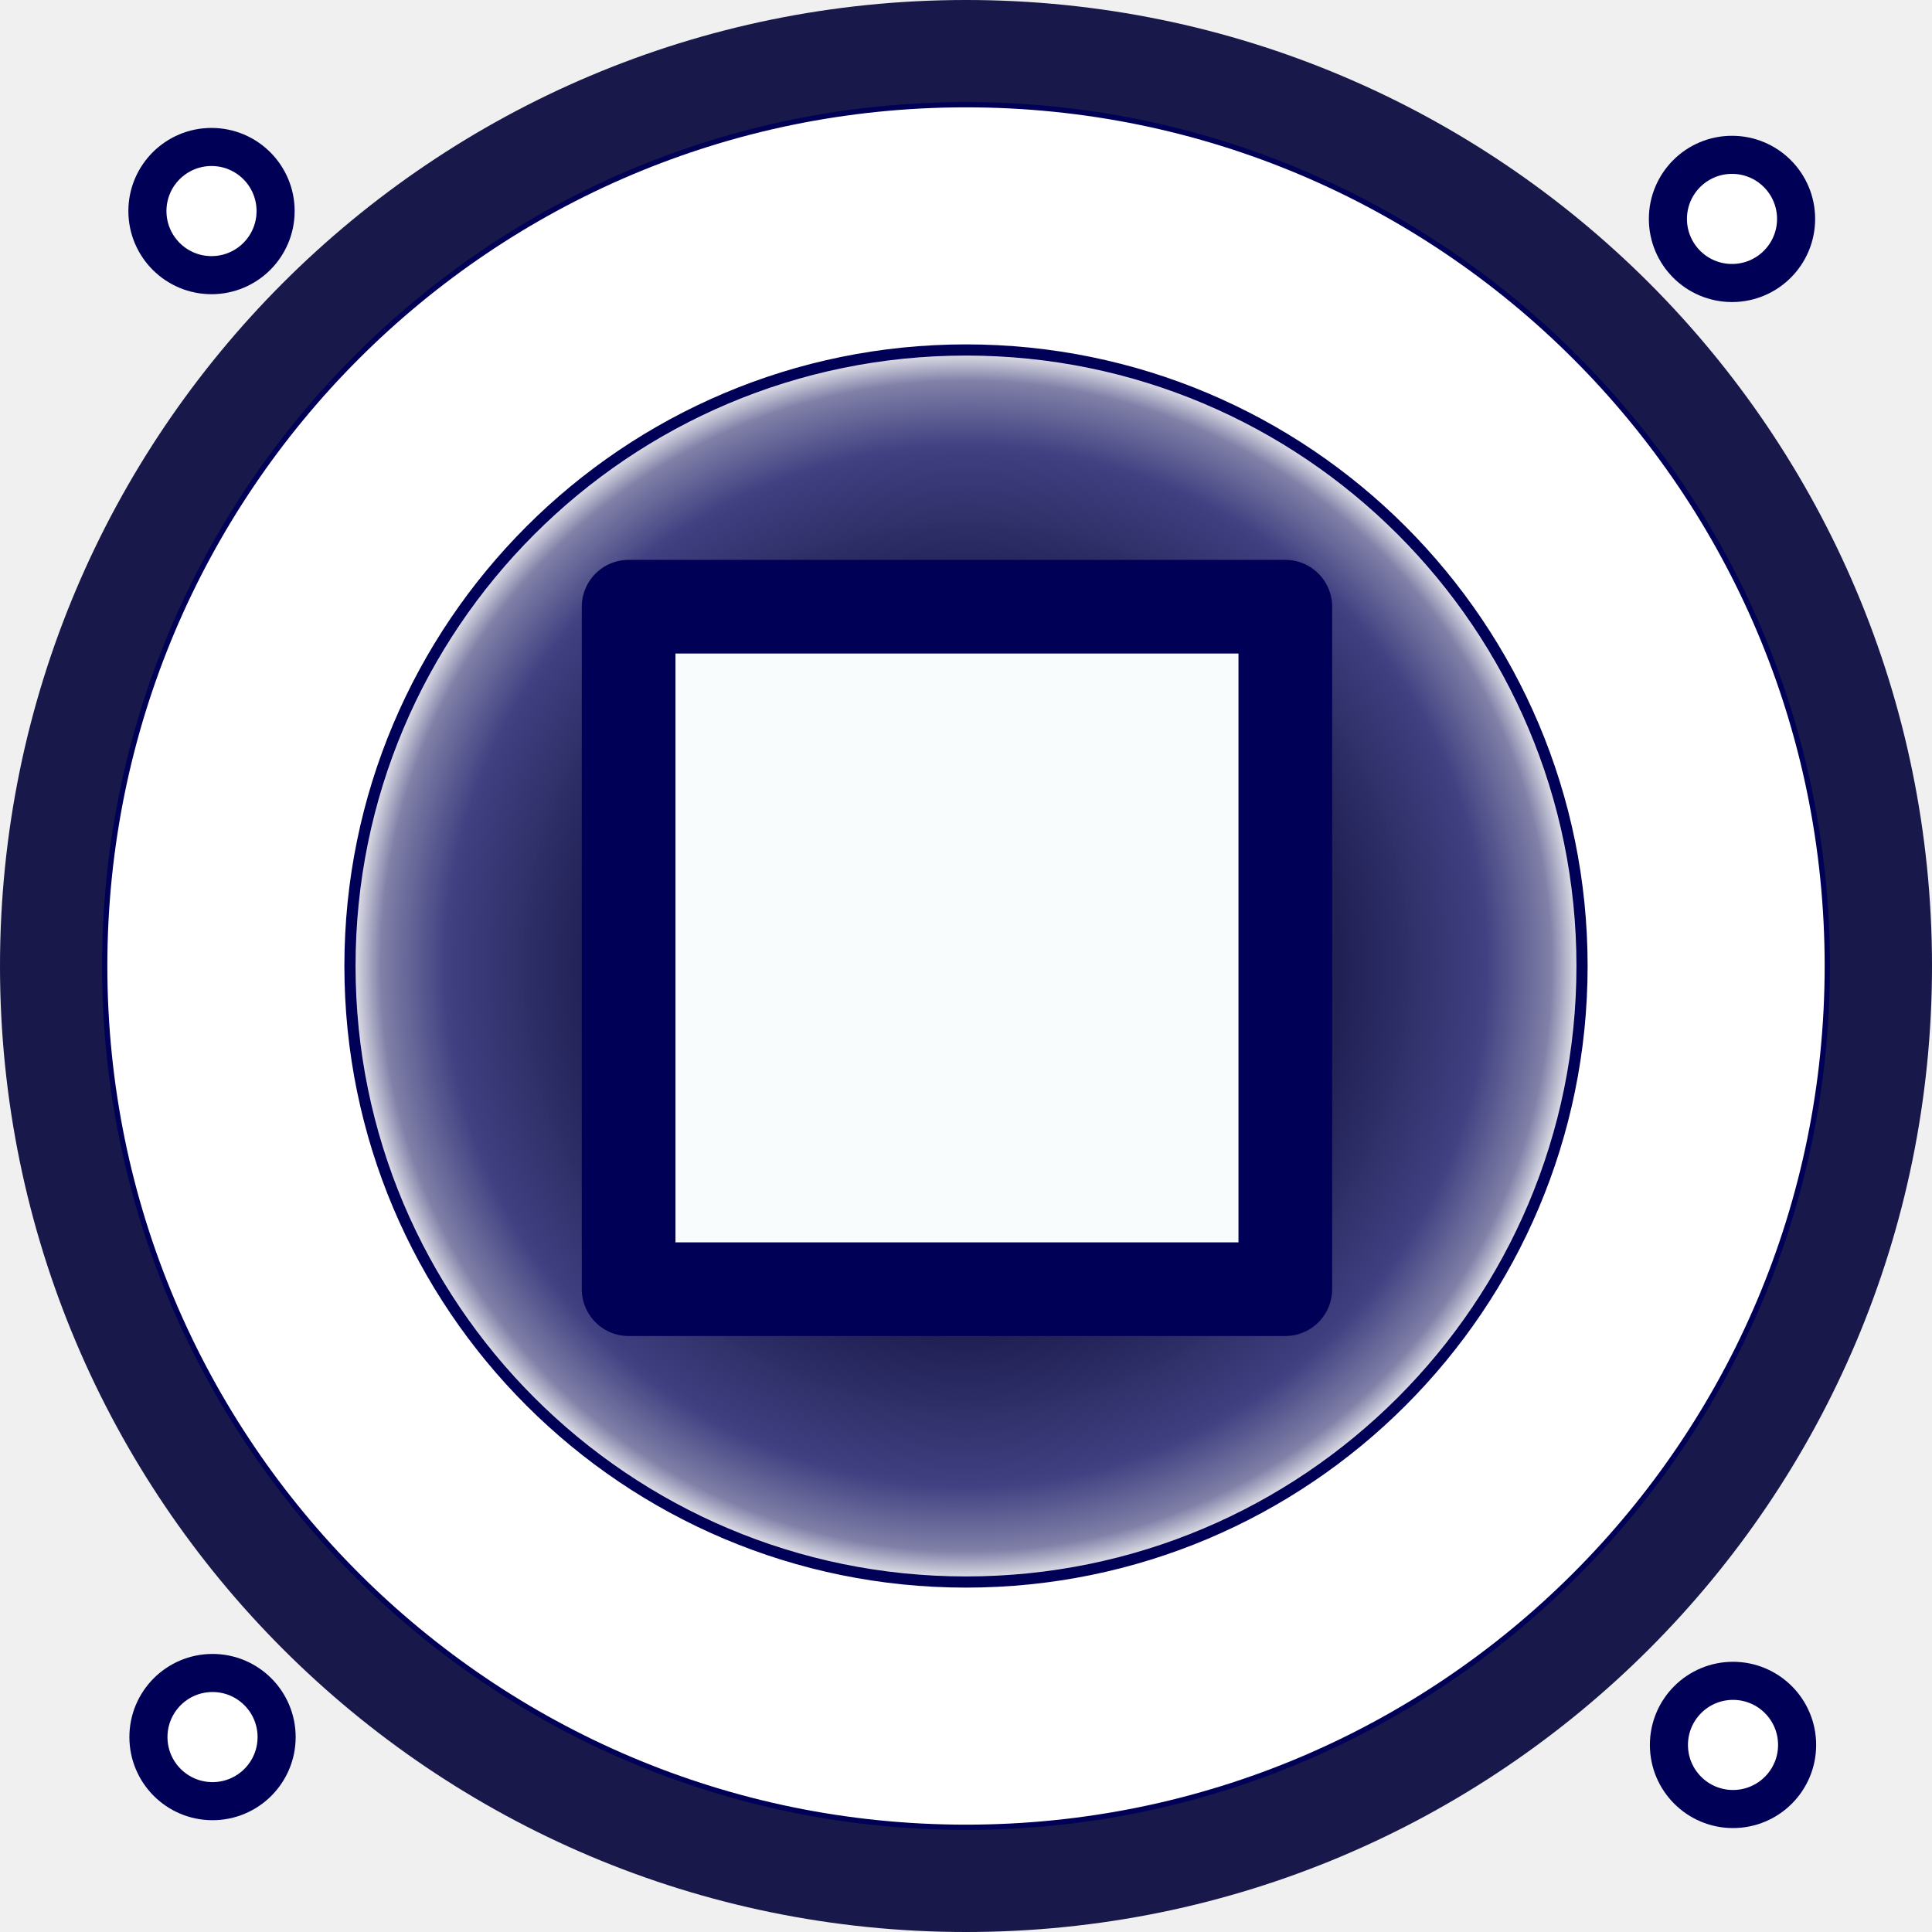
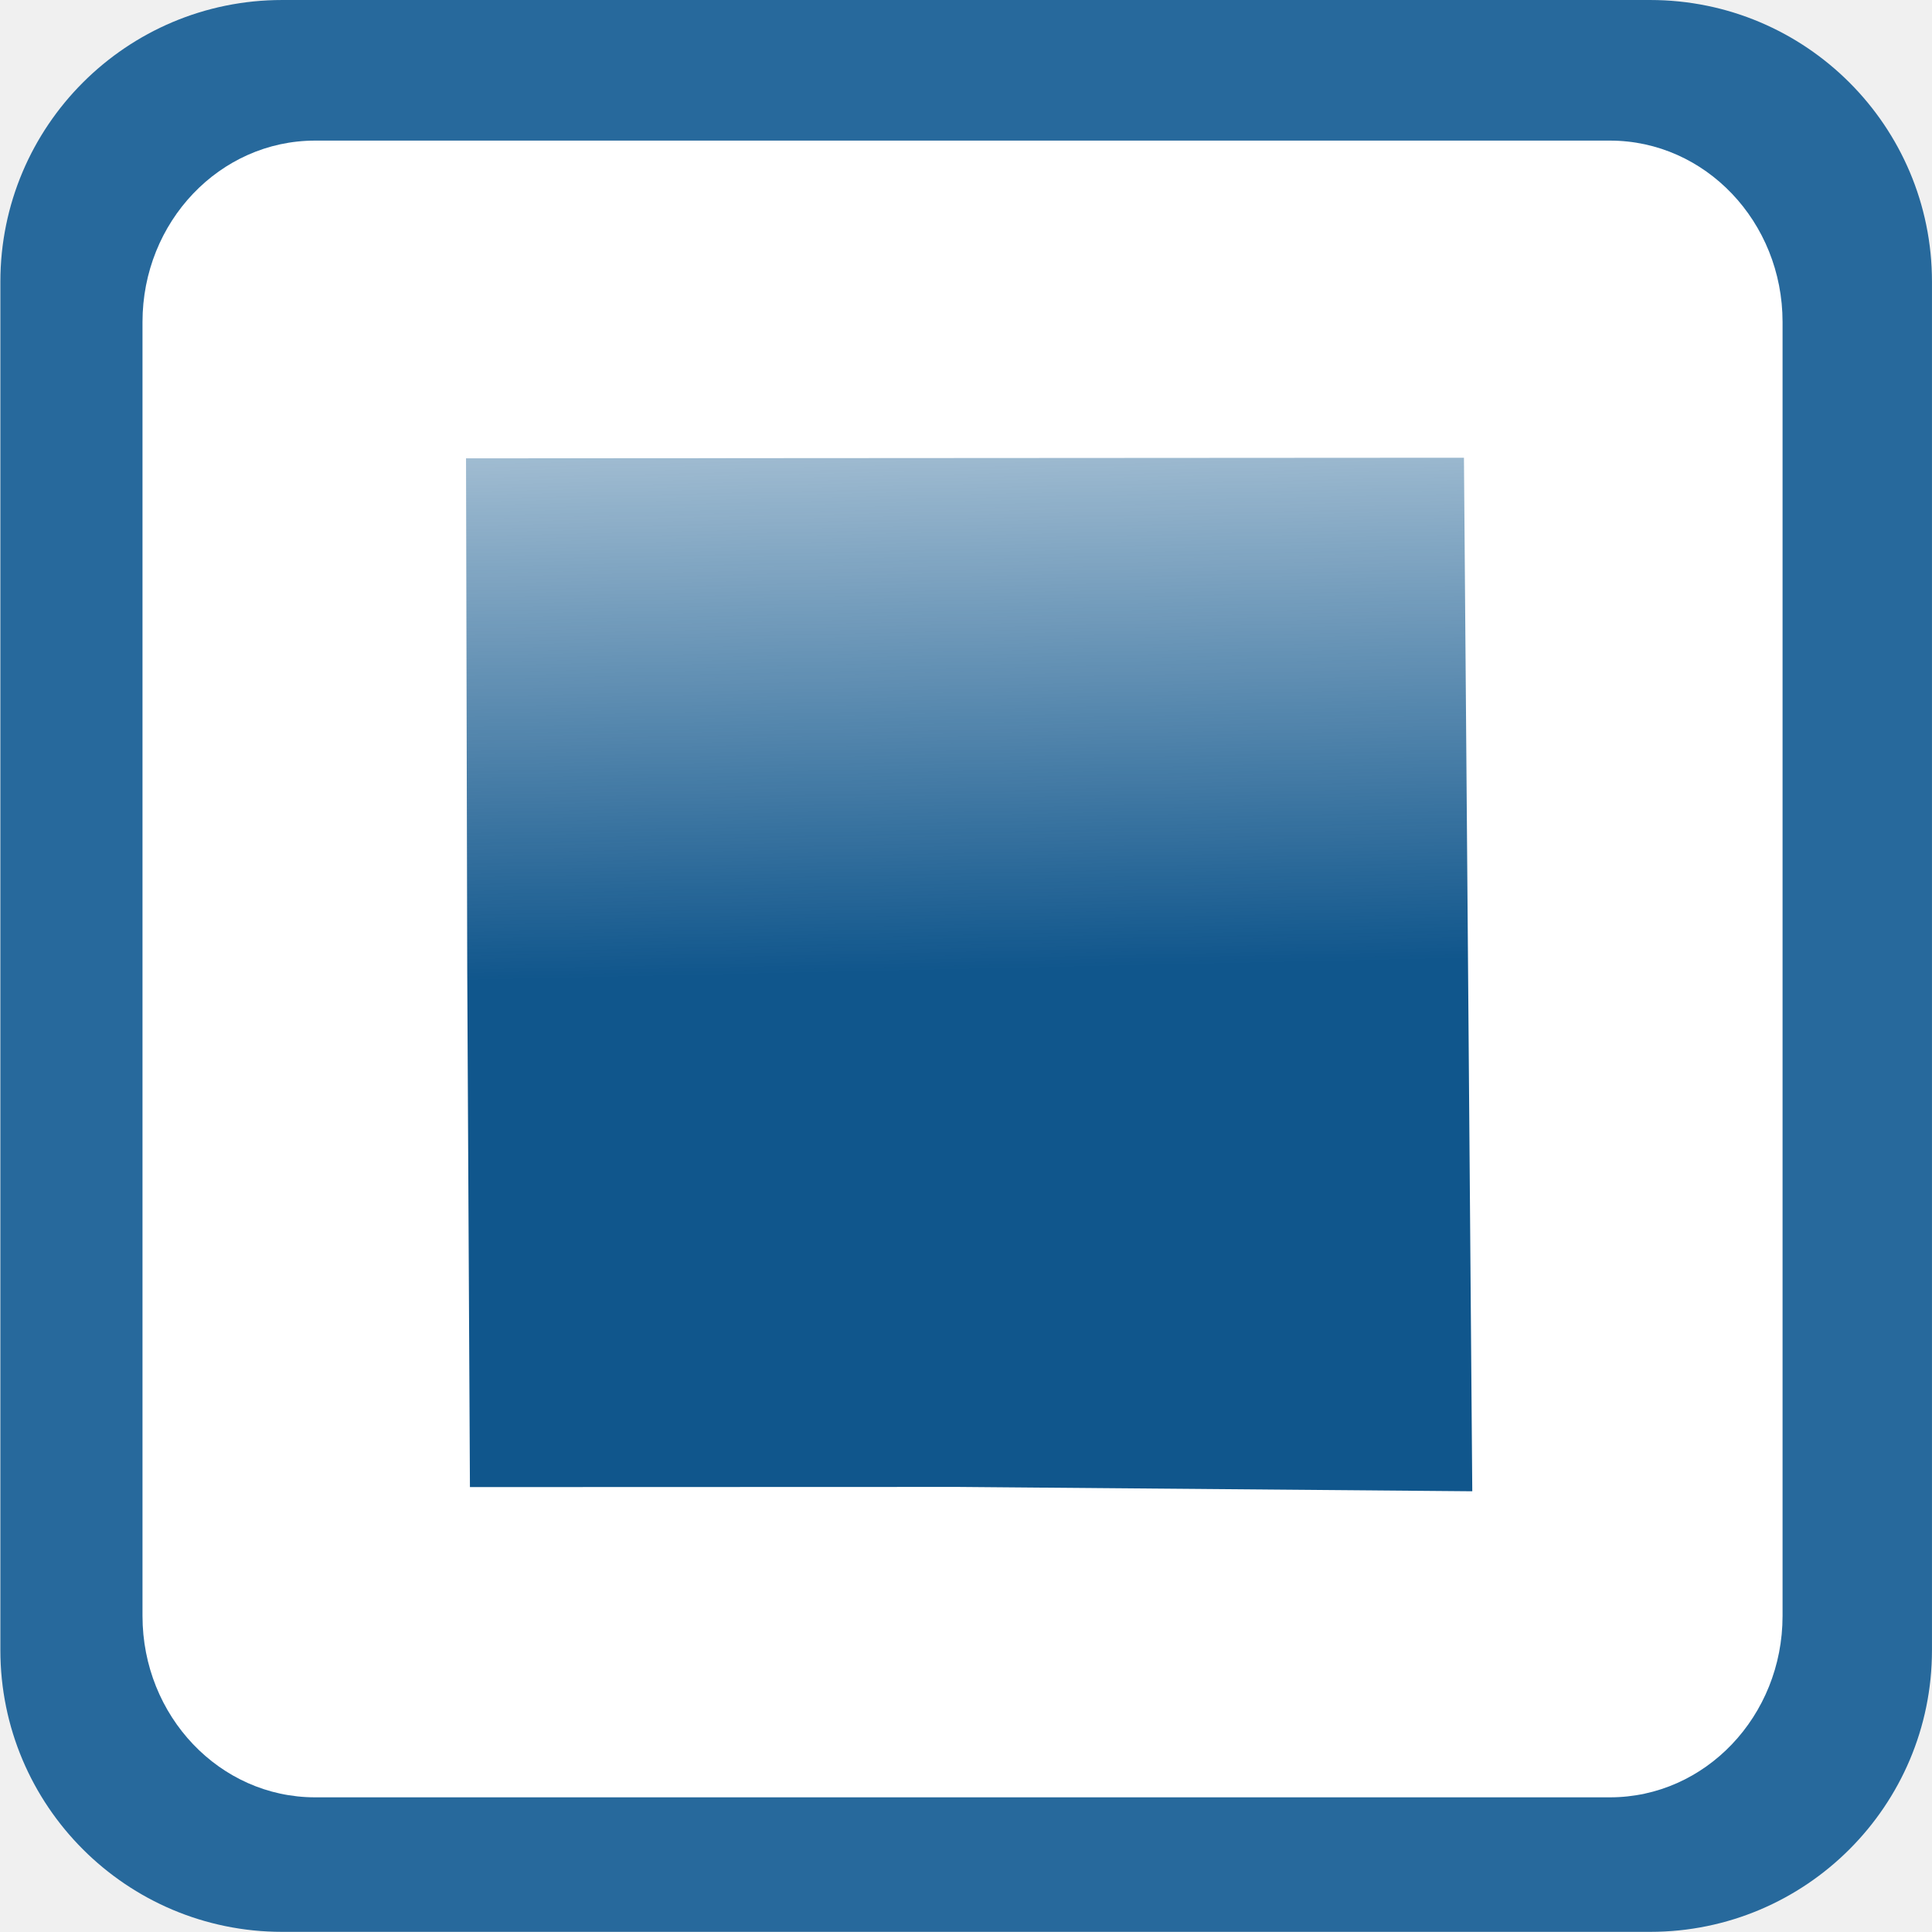
- <svg xmlns="http://www.w3.org/2000/svg" xmlns:xlink="http://www.w3.org/1999/xlink" width="64px" height="64px" id="svg3285" version="1.1">
-   <defs id="defs3287">
-     <linearGradient id="linearGradient3975">
-       <stop style="stop-color:#000011;stop-opacity:1;" offset="0" id="stop3977" />
-       <stop id="stop3989" offset="0.6" style="stop-color:#00003c;stop-opacity:0.875;" />
-       <stop style="stop-color:#000047;stop-opacity:0.812;" offset="0.717" id="stop3993" />
-       <stop id="stop3985" offset="0.835" style="stop-color:#000058;stop-opacity:0.749;" />
-       <stop id="stop3983" offset="0.941" style="stop-color:#000050;stop-opacity:0.498;" />
-       <stop style="stop-color:#000048;stop-opacity:0;" offset="1" id="stop3979" />
+ <svg xmlns="http://www.w3.org/2000/svg" xmlns:xlink="http://www.w3.org/1999/xlink" id="svg2" height="48" width="48" version="1.1" viewBox="0 0 48 48">
+   <defs id="defs4">
+     <linearGradient id="linearGradient8609" y2="512.51" gradientUnits="userSpaceOnUse" x2="338.46" y1="520.36" x1="338.63" gradientTransform="matrix(2.705672,0,0,2.751237,-577.1172,-911.1944)" xlink:href="#linearGradient12222">
+       <stop id="stop8605" stop-color="#10568c" offset="0" />
+       <stop id="stop8607" stop-color="#10568c" stop-opacity="0" offset="1" />
    </linearGradient>
-     <linearGradient id="linearGradient3975-4">
-       <stop style="stop-color:#000011;stop-opacity:1;" offset="0" id="stop3977-9" />
-       <stop id="stop3989-2" offset="0.6" style="stop-color:#00003c;stop-opacity:0.875;" />
-       <stop style="stop-color:#000047;stop-opacity:0.812;" offset="0.717" id="stop3993-0" />
-       <stop id="stop3985-6" offset="0.835" style="stop-color:#000058;stop-opacity:0.749;" />
-       <stop id="stop3983-2" offset="0.941" style="stop-color:#000050;stop-opacity:0.498;" />
-       <stop style="stop-color:#000048;stop-opacity:0;" offset="1" id="stop3979-8" />
-     </linearGradient>
-     <radialGradient xlink:href="#linearGradient3975-6" id="radialGradient4084-4" gradientUnits="userSpaceOnUse" cx="204.286" cy="252.362" fx="204.286" fy="252.362" r="132.621" />
-     <linearGradient id="linearGradient3975-6">
-       <stop style="stop-color:#000011;stop-opacity:1;" offset="0" id="stop3977-0" />
-       <stop id="stop3989-9" offset="0.6" style="stop-color:#00003c;stop-opacity:0.875;" />
-       <stop style="stop-color:#000047;stop-opacity:0.812;" offset="0.717" id="stop3993-6" />
-       <stop id="stop3985-1" offset="0.835" style="stop-color:#000058;stop-opacity:0.749;" />
-       <stop id="stop3983-9" offset="0.941" style="stop-color:#000050;stop-opacity:0.498;" />
-       <stop style="stop-color:#000048;stop-opacity:0;" offset="1" id="stop3979-6" />
-     </linearGradient>
-     <radialGradient xlink:href="#linearGradient3975-7" id="radialGradient4084-43" gradientUnits="userSpaceOnUse" cx="204.286" cy="252.362" fx="204.286" fy="252.362" r="132.621" />
-     <linearGradient id="linearGradient3975-7">
-       <stop style="stop-color:#000011;stop-opacity:1;" offset="0" id="stop3977-3" />
-       <stop id="stop3989-6" offset="0.6" style="stop-color:#00003c;stop-opacity:0.875;" />
-       <stop style="stop-color:#000047;stop-opacity:0.812;" offset="0.717" id="stop3993-1" />
-       <stop id="stop3985-8" offset="0.835" style="stop-color:#000058;stop-opacity:0.749;" />
-       <stop id="stop3983-4" offset="0.941" style="stop-color:#000050;stop-opacity:0.498;" />
-       <stop style="stop-color:#000048;stop-opacity:0;" offset="1" id="stop3979-5" />
+     <clipPath id="clipPath11116" clipPathUnits="userSpaceOnUse">
+       <rect id="rect11118" ry="0.759" height="12.725" width="12.809" y="514.02" x="331.57" style="fill:#ffffff;stroke-width:0" />
+     </clipPath>
+     <filter id="filter12218" style="color-interpolation-filters:sRGB" height="1.121" width="1.119" y="-0.06" x="-0.06">
+       <feGaussianBlur id="feGaussianBlur12220" stdDeviation="0.473" />
+     </filter>
+     <linearGradient id="linearGradient12222" y2="516.73" gradientUnits="userSpaceOnUse" x2="340.6" gradientTransform="translate(0.30633,0.26804)" y1="516.73" x1="335.43">
+       <stop id="stop11482" stop-color="#d0d0d0" offset="0" />
+       <stop id="stop11484" stop-color="#d0d0d0" stop-opacity="0" offset="1" />
    </linearGradient>
  </defs>
-   <g id="layer1">
-     <g transform="matrix(0.2960597,0,0,0.2960597,-222.8037,-94.14143)" id="g4462">
-       <g transform="matrix(0.4734513,0,0,0.4734513,743.7284,171.5569)" id="g4074-8" style="">
-         <path style="fill:#000038;fill-opacity:0.9;fill-rule:nonzero" id="path2985-7" d="M 707.107,498.799 A 228.294,228.294 0 0 1 478.812,727.093 228.294,228.294 0 0 1 250.518,498.799 228.294,228.294 0 0 1 478.812,270.504 228.294,228.294 0 0 1 707.107,498.799 Z" transform="translate(-231.8566,38.76599)" />
-         <path style="fill:#ffffff;fill-opacity:1;fill-rule:nonzero;stroke:#000057;stroke-opacity:1" id="path2987-5" d="M 361.635,416.471 A 164.15,164.15 0 0 1 197.485,580.621 164.15,164.15 0 0 1 33.335,416.471 164.15,164.15 0 0 1 197.485,252.321 164.15,164.15 0 0 1 361.635,416.471 Z" transform="matrix(1.24,0,0,1.24,2.07456,21.14033)" />
-         <path style="fill:url(#radialGradient4084-43);fill-opacity:1;fill-rule:nonzero;stroke:#000057;stroke-width:2.384;stroke-linecap:round;stroke-linejoin:round;stroke-miterlimit:4;stroke-opacity:1;stroke-dasharray:none" id="path3933-8" d="M 335.714,252.362 A 131.429,131.429 0 0 1 204.286,383.791 131.429,131.429 0 0 1 72.857,252.362 131.429,131.429 0 0 1 204.286,120.934 131.429,131.429 0 0 1 335.714,252.362 Z" transform="matrix(1.107719,0,0,1.107719,20.66462,258.0183)" />
-         <path style="fill:#ffffff;fill-opacity:1;fill-rule:nonzero;stroke:#000057;stroke-width:5.102;stroke-linecap:round;stroke-linejoin:round;stroke-miterlimit:4;stroke-opacity:1;stroke-dasharray:none" id="path3997-1" d="m 124.249,173.024 a 8.586,8.586 0 0 1 -8.586,8.586 8.586,8.586 0 0 1 -8.586,-8.586 8.586,8.586 0 0 1 8.586,-8.586 8.586,8.586 0 0 1 8.586,8.586 z" transform="matrix(1.764158,0,0,1.764158,-135.4011,53.90877)" />
-         <path style="fill:#ffffff;fill-opacity:1;fill-rule:nonzero;stroke:#000057;stroke-width:5.102;stroke-linecap:round;stroke-linejoin:round;stroke-miterlimit:4;stroke-opacity:1;stroke-dasharray:none" id="path3997-42-4" d="m 124.249,173.024 a 8.586,8.586 0 0 1 -8.586,8.586 8.586,8.586 0 0 1 -8.586,-8.586 8.586,8.586 0 0 1 8.586,-8.586 8.586,8.586 0 0 1 8.586,8.586 z" transform="matrix(1.764158,0,0,1.764158,223.9364,55.7645)" />
-         <path style="fill:#ffffff;fill-opacity:1;fill-rule:nonzero;stroke:#000057;stroke-width:5.102;stroke-linecap:round;stroke-linejoin:round;stroke-miterlimit:4;stroke-opacity:1;stroke-dasharray:none" id="path3997-9-1" d="m 124.249,173.024 a 8.586,8.586 0 0 1 -8.586,8.586 8.586,8.586 0 0 1 -8.586,-8.586 8.586,8.586 0 0 1 8.586,-8.586 8.586,8.586 0 0 1 8.586,8.586 z" transform="matrix(1.764158,0,0,1.764158,-135.1609,414.5509)" />
-         <path style="fill:#ffffff;fill-opacity:1;fill-rule:nonzero;stroke:#000057;stroke-width:5.102;stroke-linecap:round;stroke-linejoin:round;stroke-miterlimit:4;stroke-opacity:1;stroke-dasharray:none" id="path3997-42-8-5" d="m 124.249,173.024 a 8.586,8.586 0 0 1 -8.586,8.586 8.586,8.586 0 0 1 -8.586,-8.586 8.586,8.586 0 0 1 8.586,-8.586 8.586,8.586 0 0 1 8.586,8.586 z" transform="matrix(1.764158,0,0,1.764158,224.1766,416.4067)" />
-       </g>
-       <rect y="385.867" x="822.901" height="76.361" width="73.477" id="rect4826-9-06-9" style="fill:#f8fcfc;fill-opacity:1;fill-rule:nonzero;stroke:#000057;stroke-width:10.482;stroke-linecap:round;stroke-linejoin:round;stroke-miterlimit:4;stroke-opacity:1;stroke-dasharray:none;" />
-     </g>
+   <g id="layer1" transform="translate(-314.0017,-496.3598)">
+     <rect id="rect4557" ry="7" height="47.996" width="47.99" y="496.36" x="314.011" rx="7.001" style="fill:#27699c;stroke-width:0" />
+     <rect id="rect4559" ry="4.507" height="41.161" width="40.747" y="499.853" x="317.542" rx="4.289" style="fill:#ffffff;stroke-width:0" />
+     <path id="rect3340" d="m 314.002,496.363 0,47.997 47.991,0 0,-47.997 -47.991,0 z" style="fill-opacity:0" />
+     <path style="fill:#ffffff;stroke-width:0" d="m 353.107,520.523 -14.477,8.463 -14.526,8.376 0.032,-16.98 0.13,-16.98 14.447,8.517 z" id="path11128" />
+     <path style="fill:url(#linearGradient8609);fill-opacity:1;stroke-width:0" d="m 350.58,533.41 -12.782,-0.108 -12.121,0.004 -0.067,-12.85 -0.03,-12.709 24.793,-0.015 z" id="path4169" />
  </g>
</svg>
